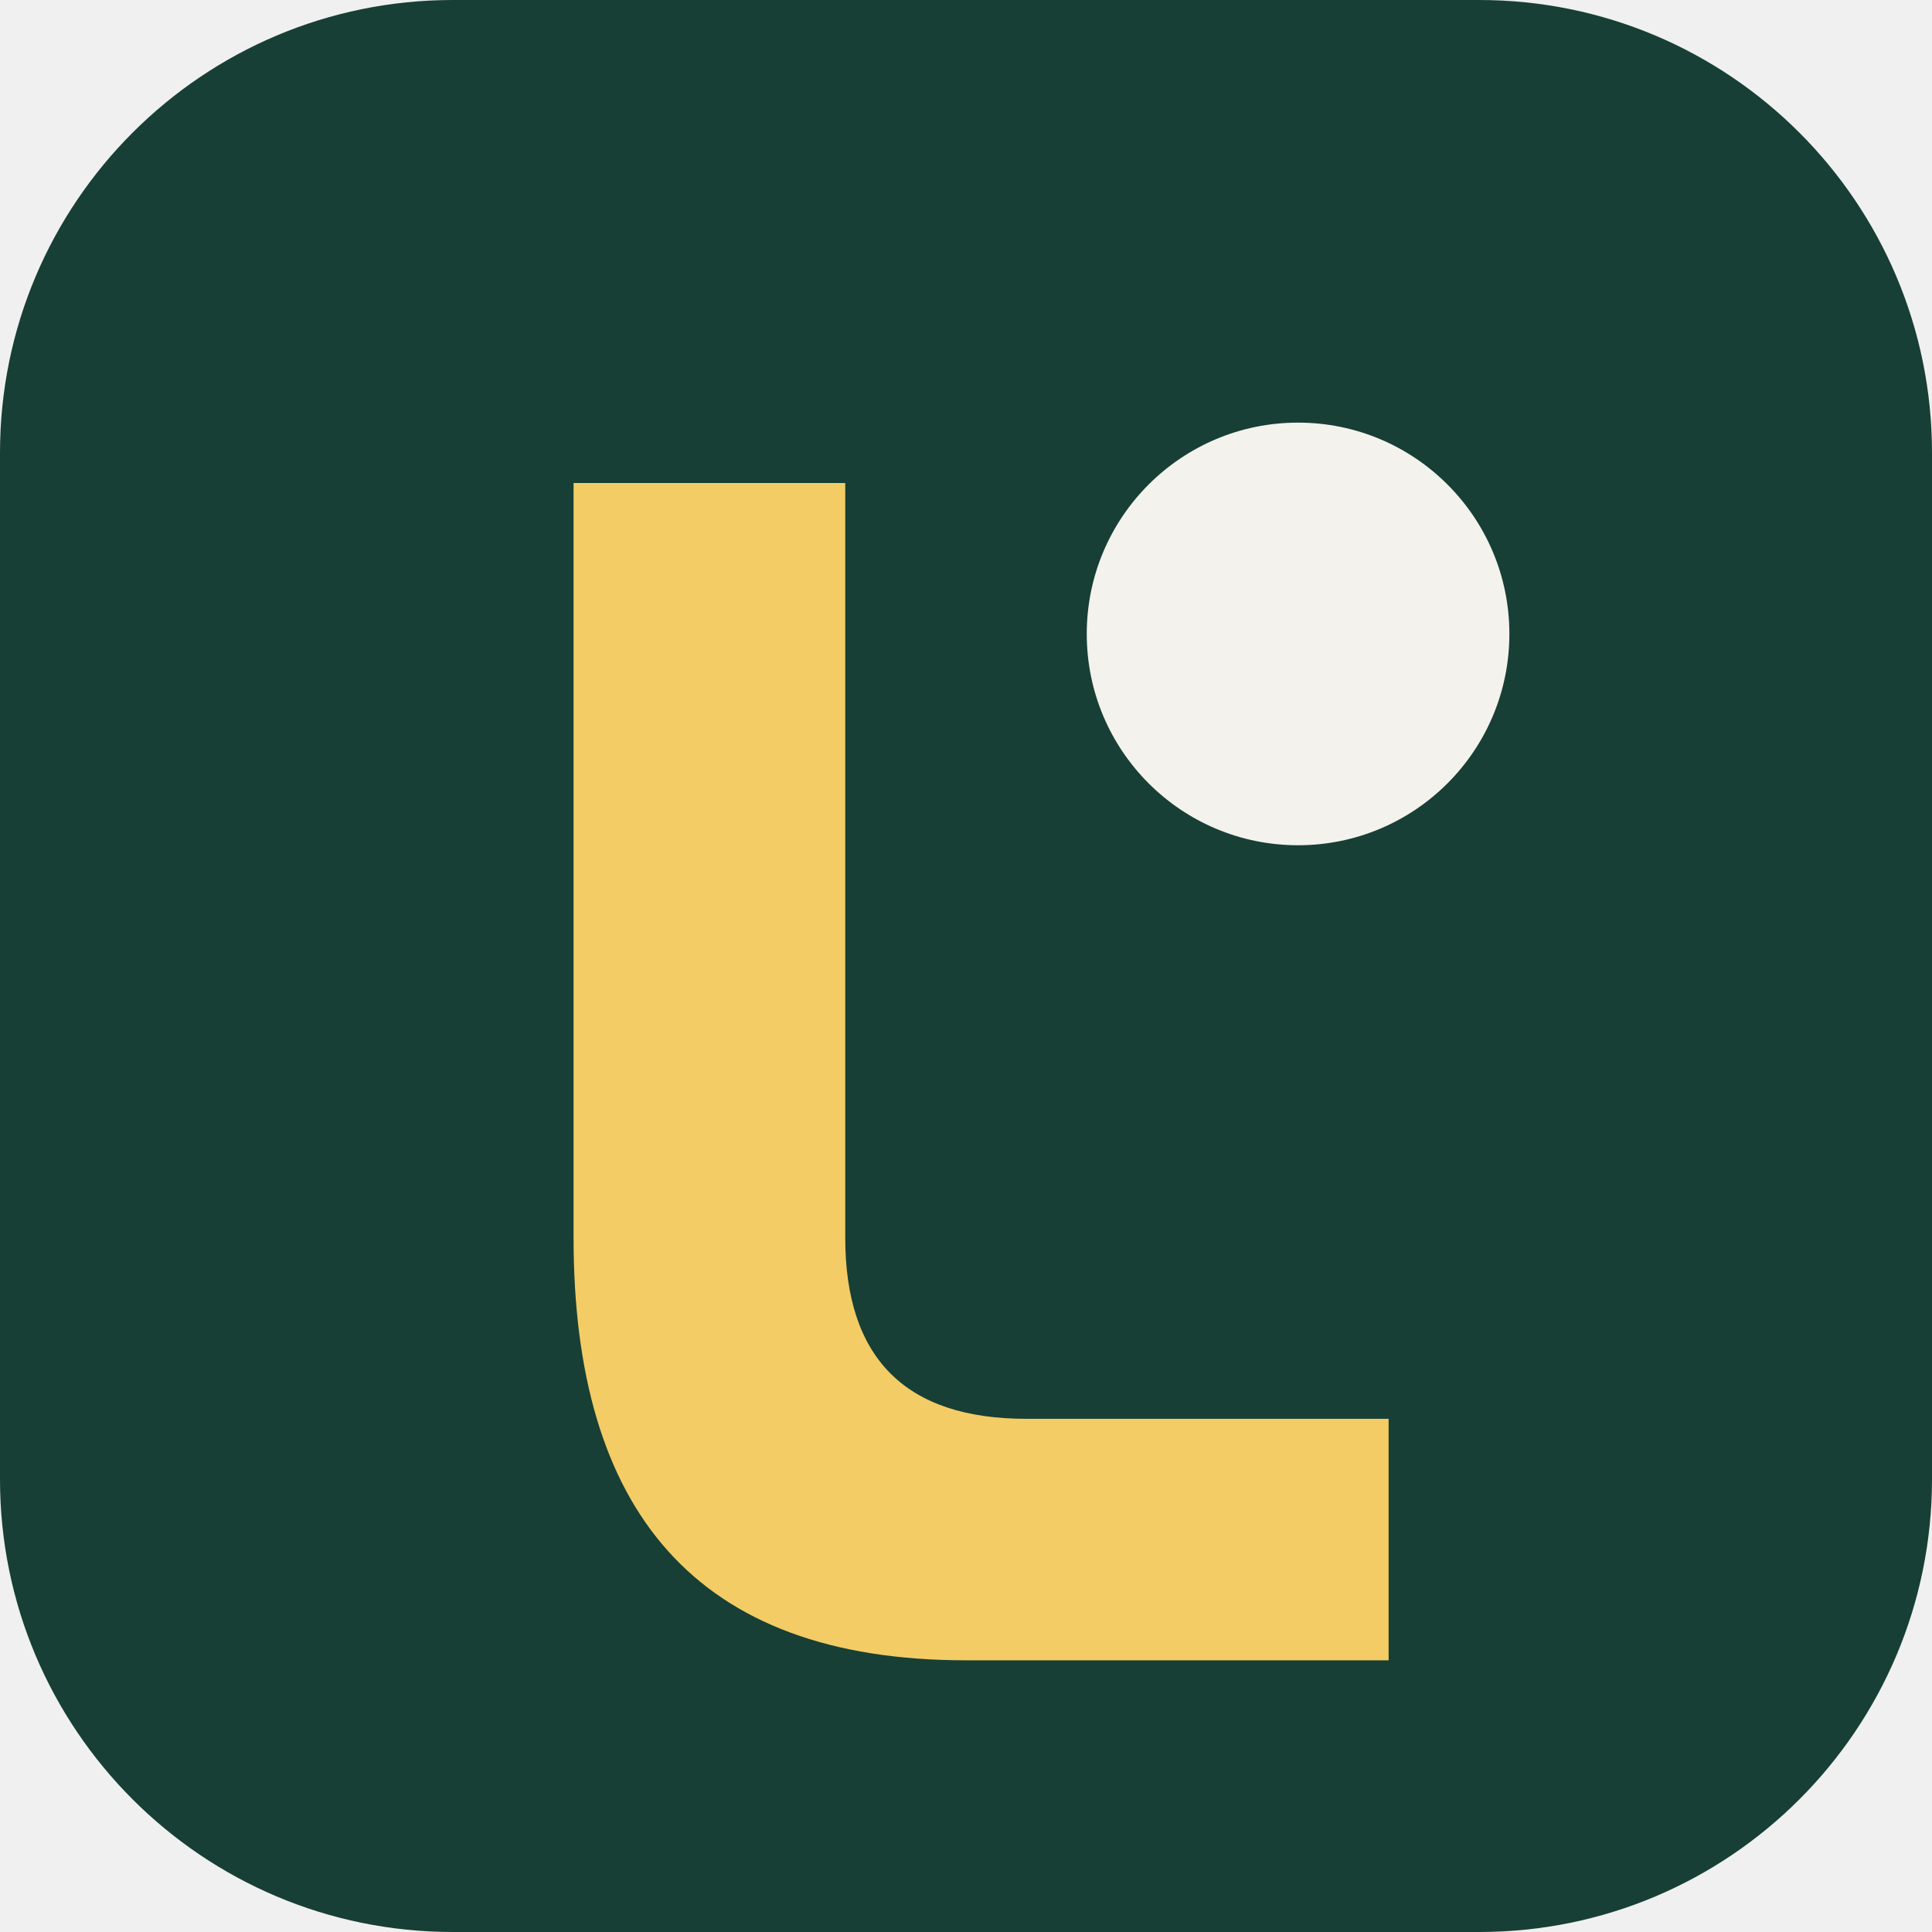
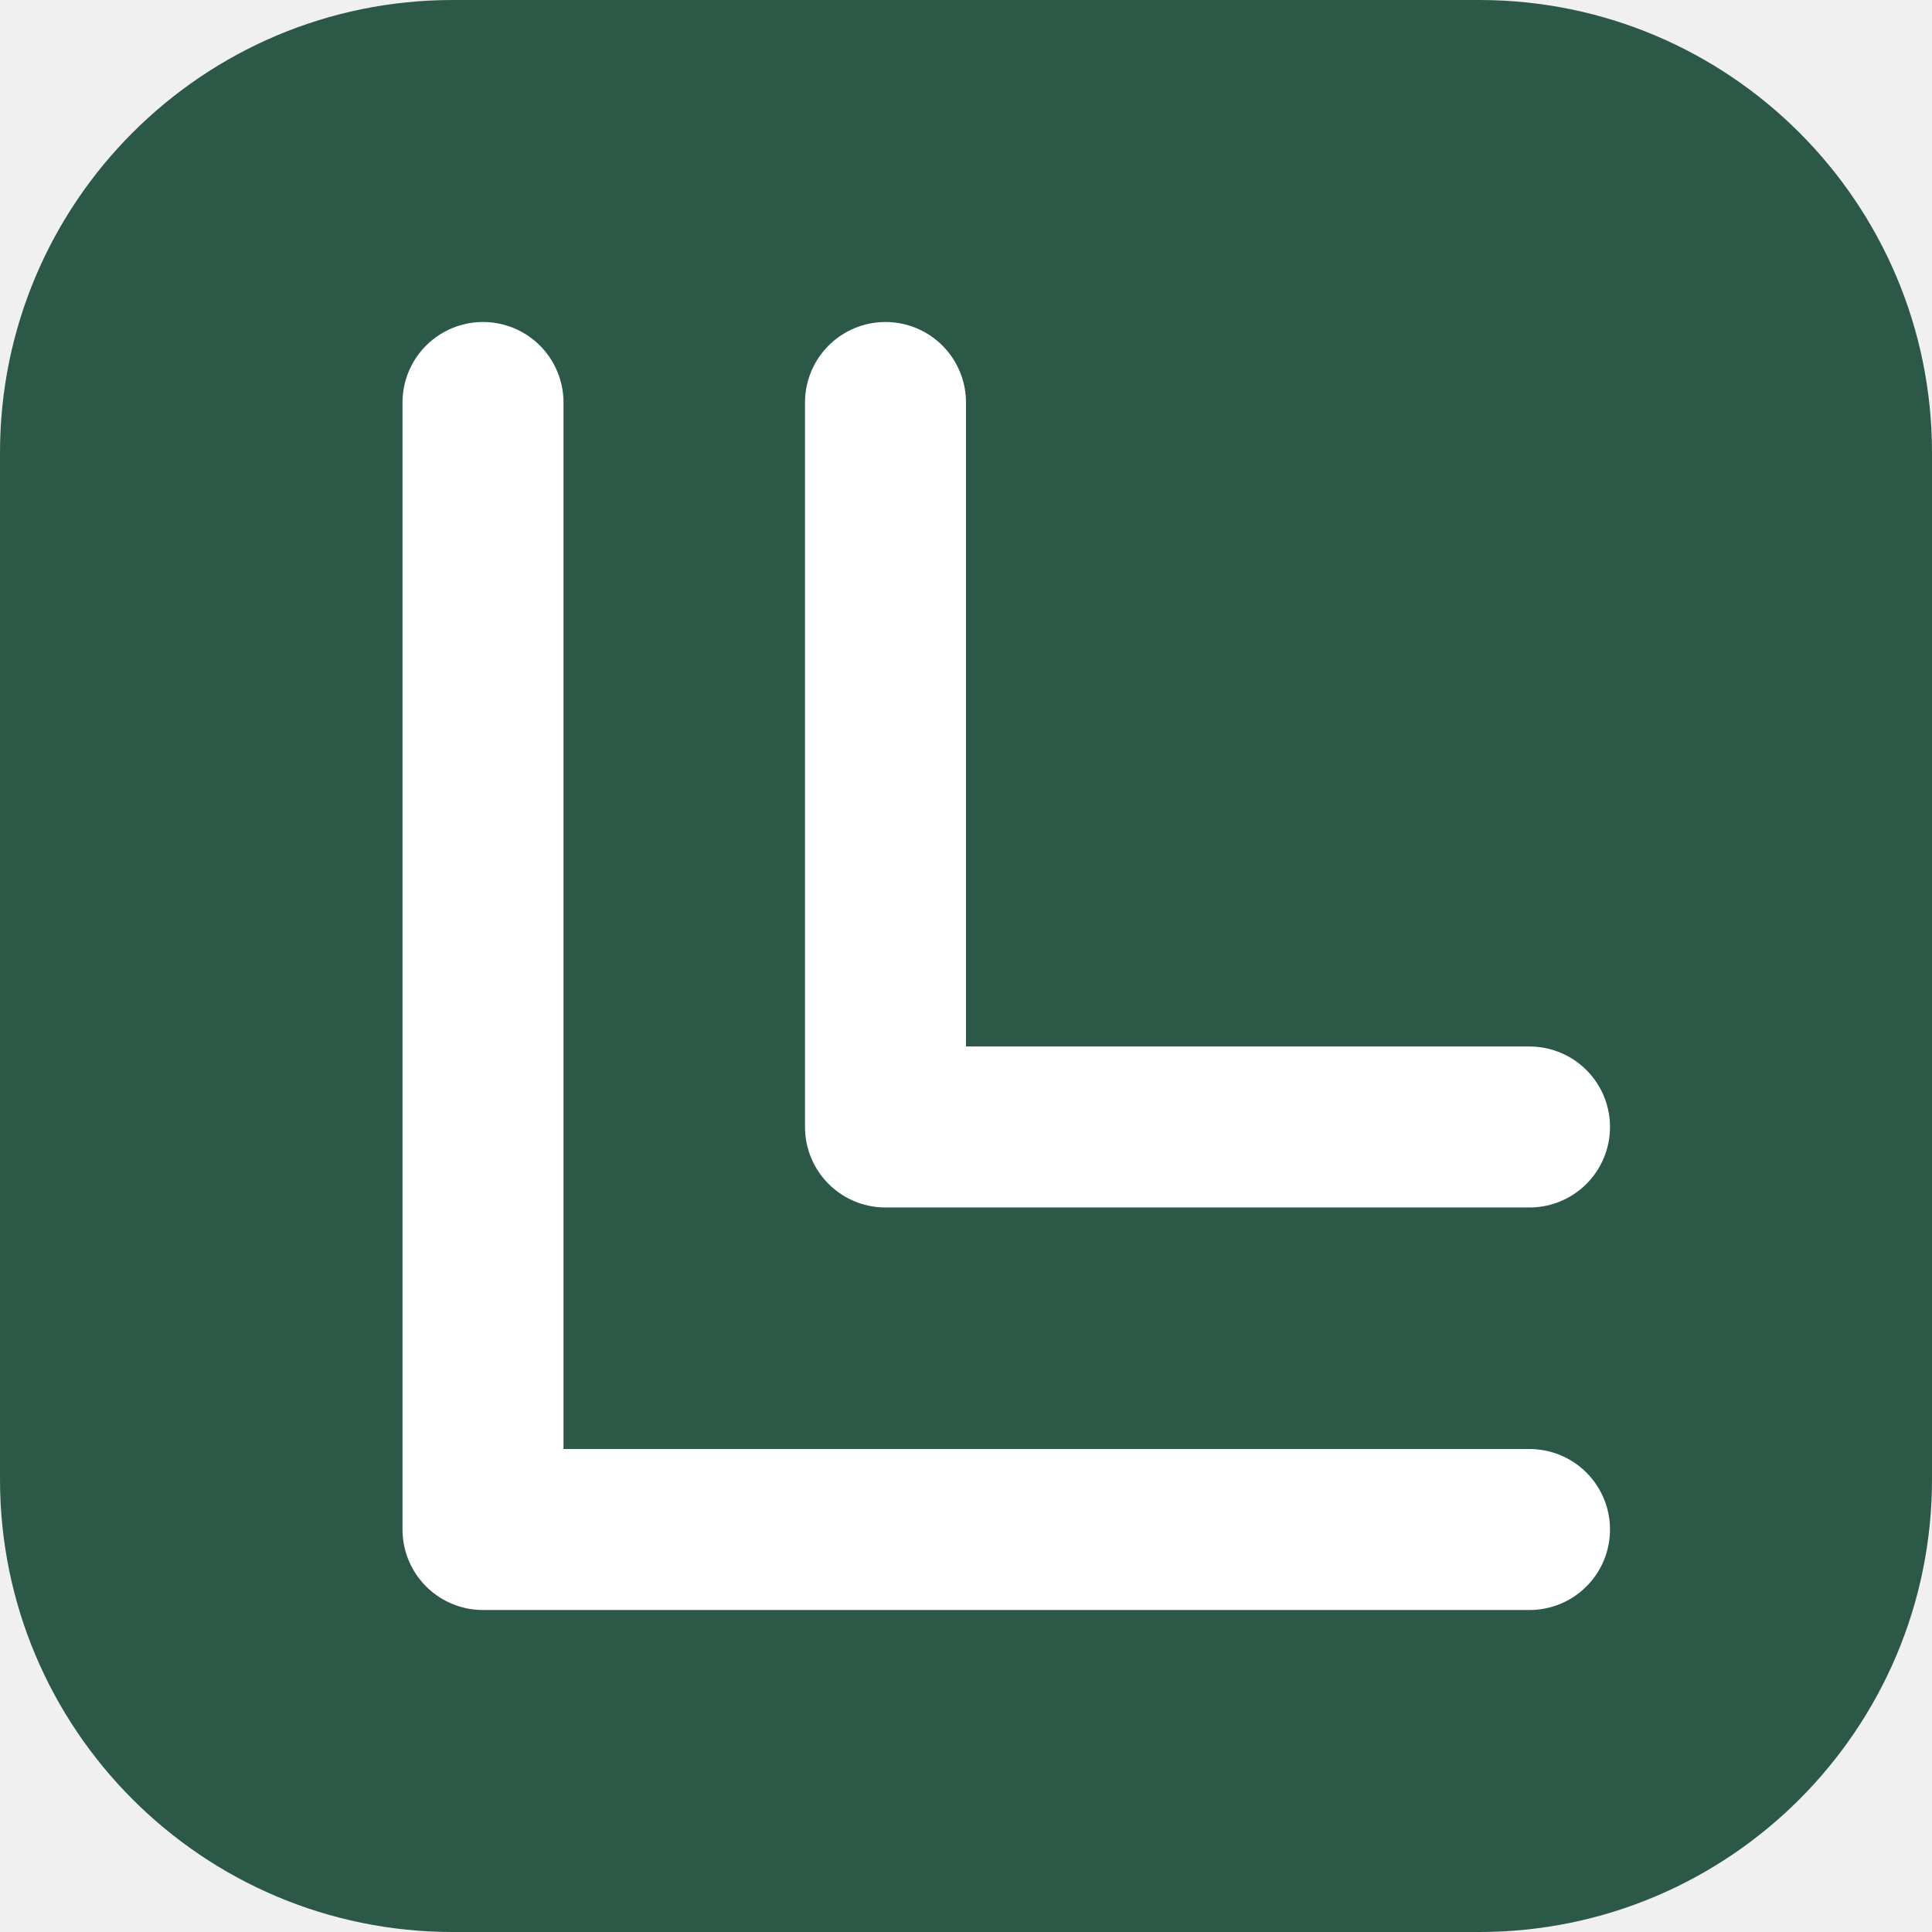
- <svg xmlns="http://www.w3.org/2000/svg" viewBox="0 0 64 64">
-   <rect width="64" height="64" rx="15" fill="#173f35" />
-   <path d="M19 16h9v25c0 4 2 6 6 6h12v8H32c-9 0-13-5-13-14V16Z" fill="#f3cc65" />
-   <circle cx="43" cy="21" r="7" fill="#f4f2ec" />
+ <svg xmlns="http://www.w3.org/2000/svg" viewBox="0 0 64 64" role="img" aria-labelledby="title">
+   <rect width="64" height="64" rx="15" fill="#2c5847" />
+   <path d="M16 13.333v37.334h34.667M29.333 13.333v24h21.334" fill="none" stroke="#fff" stroke-width="5.333" stroke-linecap="round" stroke-linejoin="round" />
</svg>
